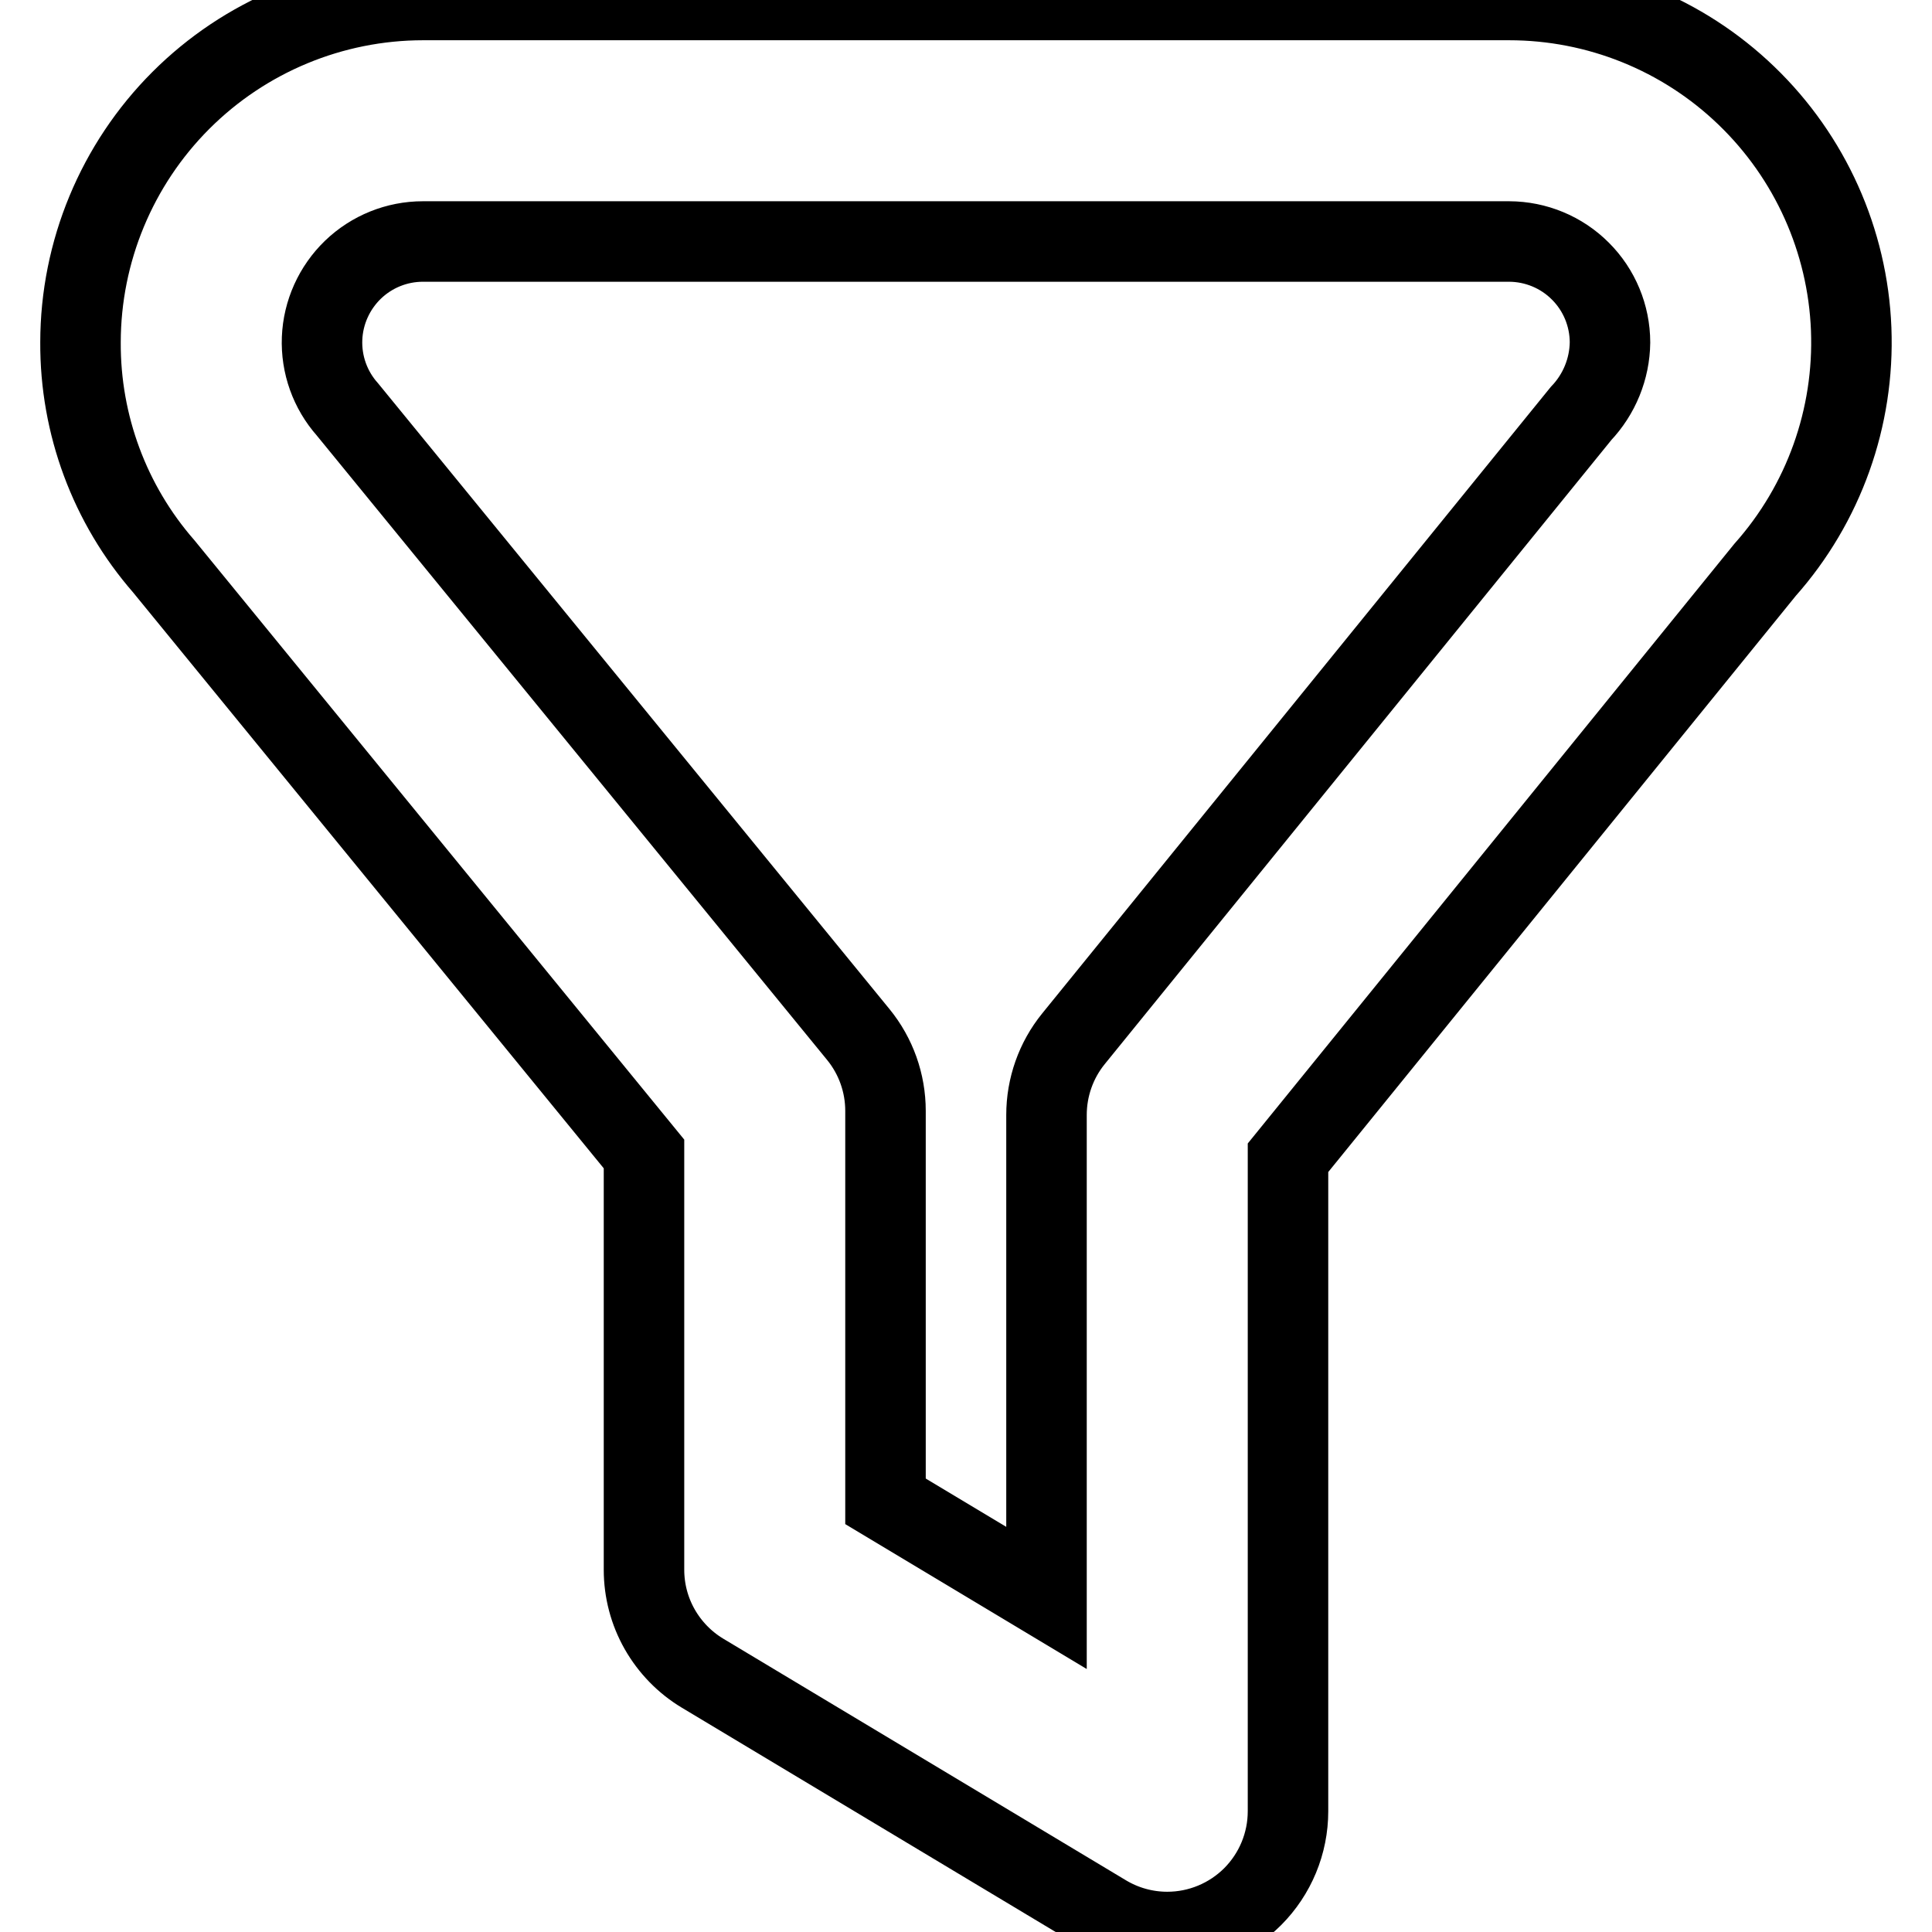
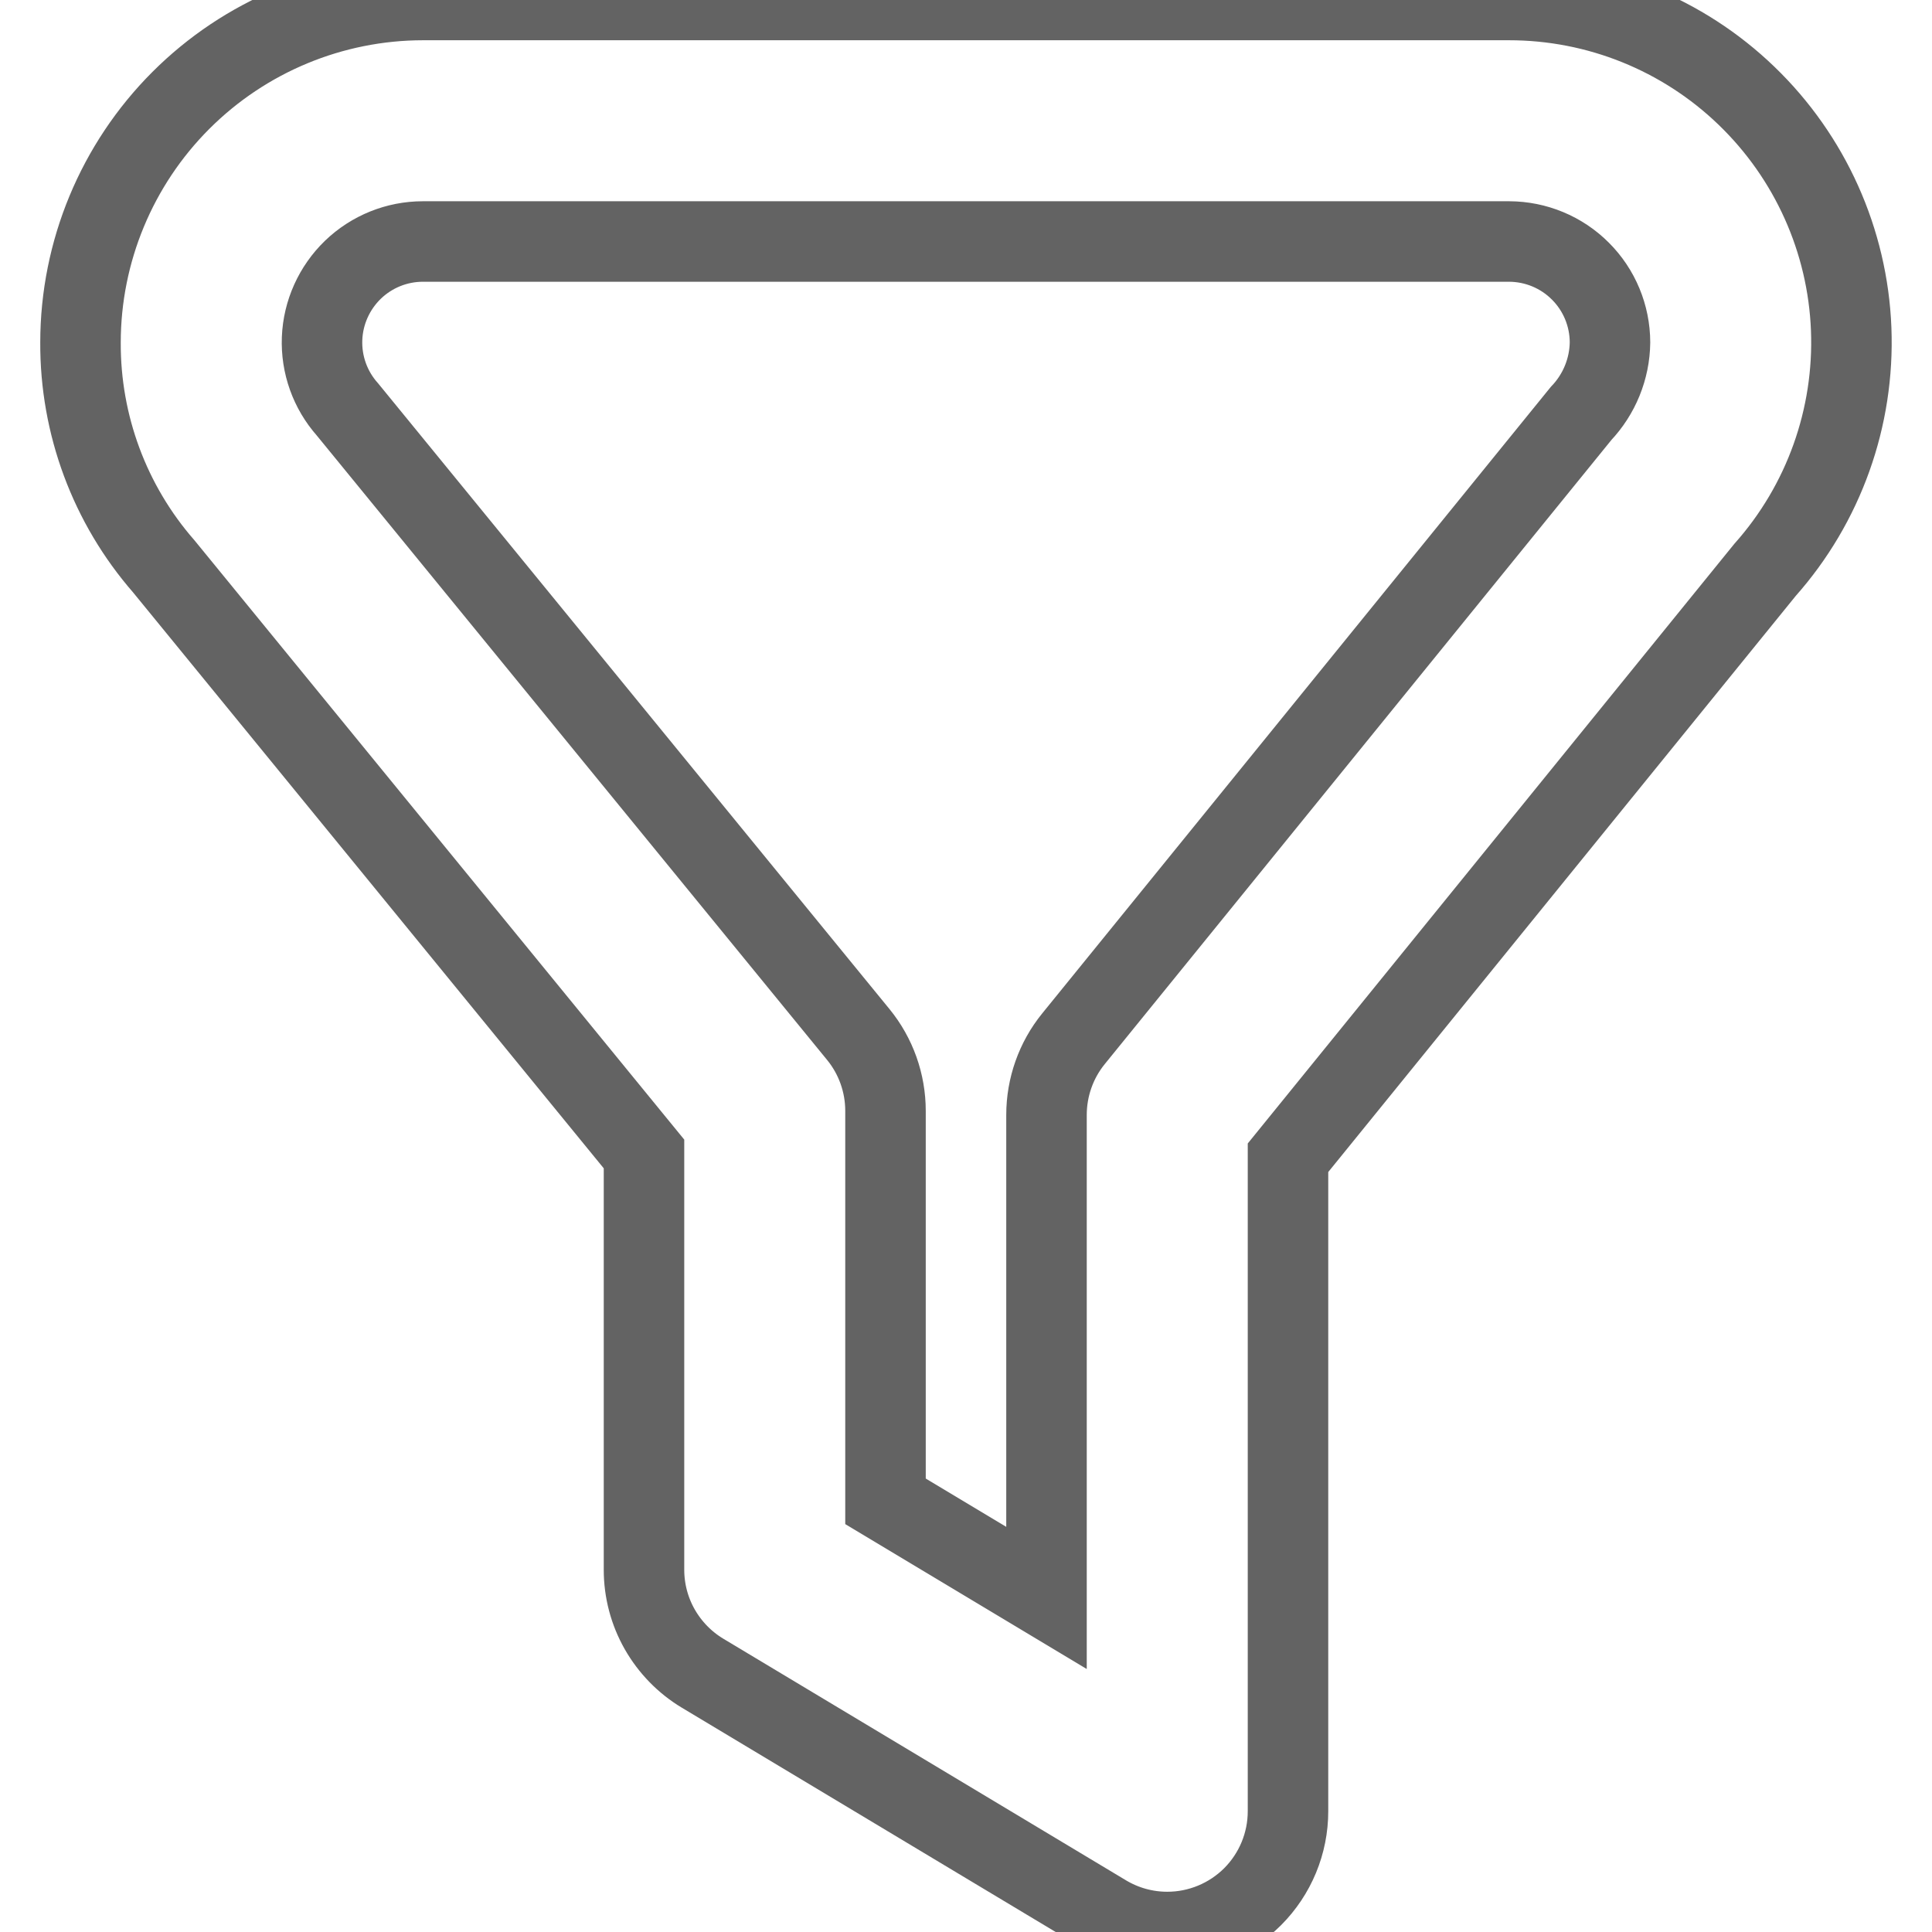
<svg xmlns="http://www.w3.org/2000/svg" viewBox="0 0 24 24" id="vector">
-   <path id="path_1" d="M 14.5 24 C 14.228 24 13.962 23.926 13.729 23.786 L 8.729 20.786 C 8.507 20.653 8.323 20.464 8.195 20.239 C 8.067 20.014 8 19.759 8 19.5 L 8 14.335 L 2.034 7.035 C 1.362 6.265 0.995 5.275 1 4.253 C 1.001 3.126 1.45 2.044 2.247 1.247 C 3.044 0.45 4.126 0.001 5.253 0 L 18.747 0 C 19.846 0 20.903 0.426 21.694 1.188 C 22.486 1.95 22.953 2.989 22.996 4.087 C 23.039 5.185 22.656 6.258 21.926 7.079 L 16 14.382 L 16 22.5 C 16 22.898 15.842 23.279 15.561 23.561 C 15.279 23.842 14.898 24 14.5 24 Z M 11 18.65 L 13 19.85 L 13 13.85 C 13 13.506 13.118 13.171 13.335 12.904 L 19.64 5.137 C 19.867 4.898 19.996 4.582 20 4.253 C 19.999 3.921 19.867 3.602 19.632 3.368 C 19.398 3.133 19.079 3.001 18.747 3 L 5.253 3 C 4.929 3 4.618 3.126 4.385 3.35 C 4.152 3.575 4.014 3.881 4.001 4.204 C 3.988 4.528 4.101 4.844 4.316 5.086 L 10.662 12.851 C 10.881 13.119 11 13.454 11 13.8 Z" fill="none" stroke="#000000" />
+   <path id="path_1" d="M 14.5 24 C 14.228 24 13.962 23.926 13.729 23.786 L 8.729 20.786 C 8.507 20.653 8.323 20.464 8.195 20.239 C 8.067 20.014 8 19.759 8 19.5 L 8 14.335 L 2.034 7.035 C 1.362 6.265 0.995 5.275 1 4.253 C 1.001 3.126 1.45 2.044 2.247 1.247 C 3.044 0.45 4.126 0.001 5.253 0 L 18.747 0 C 19.846 0 20.903 0.426 21.694 1.188 C 22.486 1.95 22.953 2.989 22.996 4.087 C 23.039 5.185 22.656 6.258 21.926 7.079 L 16 14.382 L 16 22.5 C 16 22.898 15.842 23.279 15.561 23.561 C 15.279 23.842 14.898 24 14.5 24 Z M 11 18.65 L 13 19.85 L 13 13.85 C 13 13.506 13.118 13.171 13.335 12.904 L 19.64 5.137 C 19.867 4.898 19.996 4.582 20 4.253 C 19.999 3.921 19.867 3.602 19.632 3.368 C 19.398 3.133 19.079 3.001 18.747 3 L 5.253 3 C 4.929 3 4.618 3.126 4.385 3.35 C 4.152 3.575 4.014 3.881 4.001 4.204 C 3.988 4.528 4.101 4.844 4.316 5.086 L 10.662 12.851 C 10.881 13.119 11 13.454 11 13.8 Z" fill="none" stroke="#636363ff" />
</svg>
